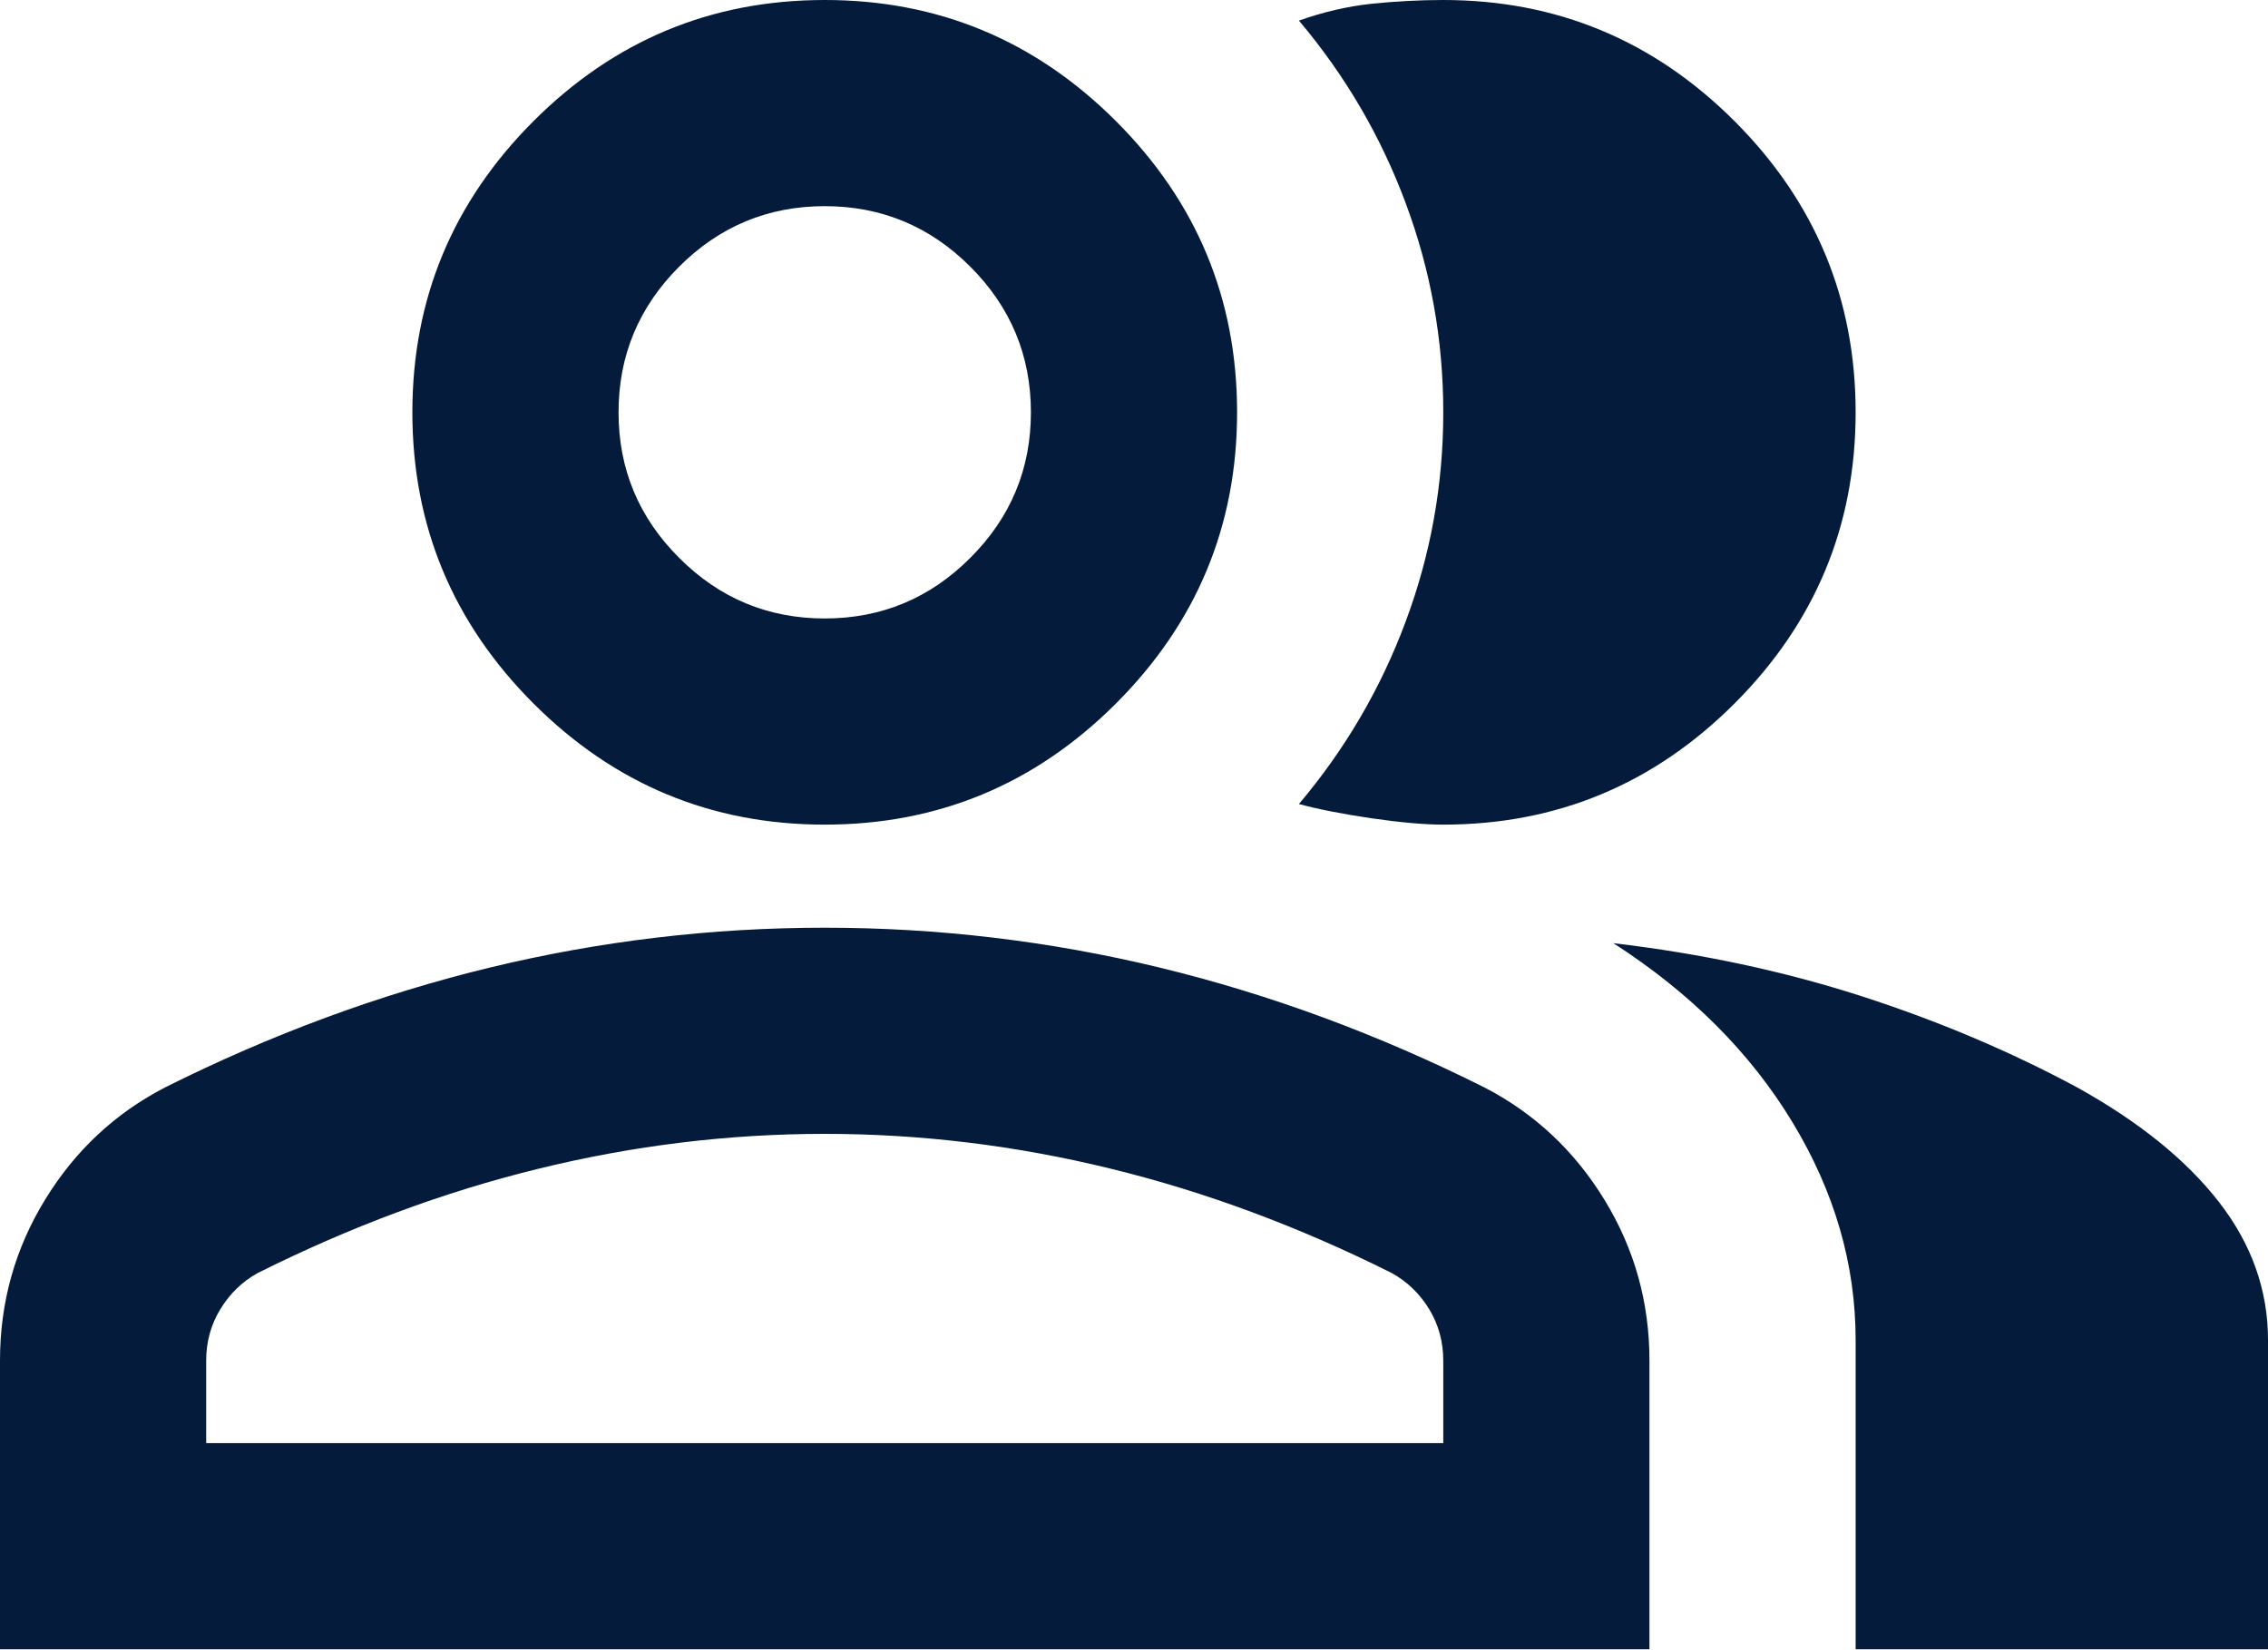
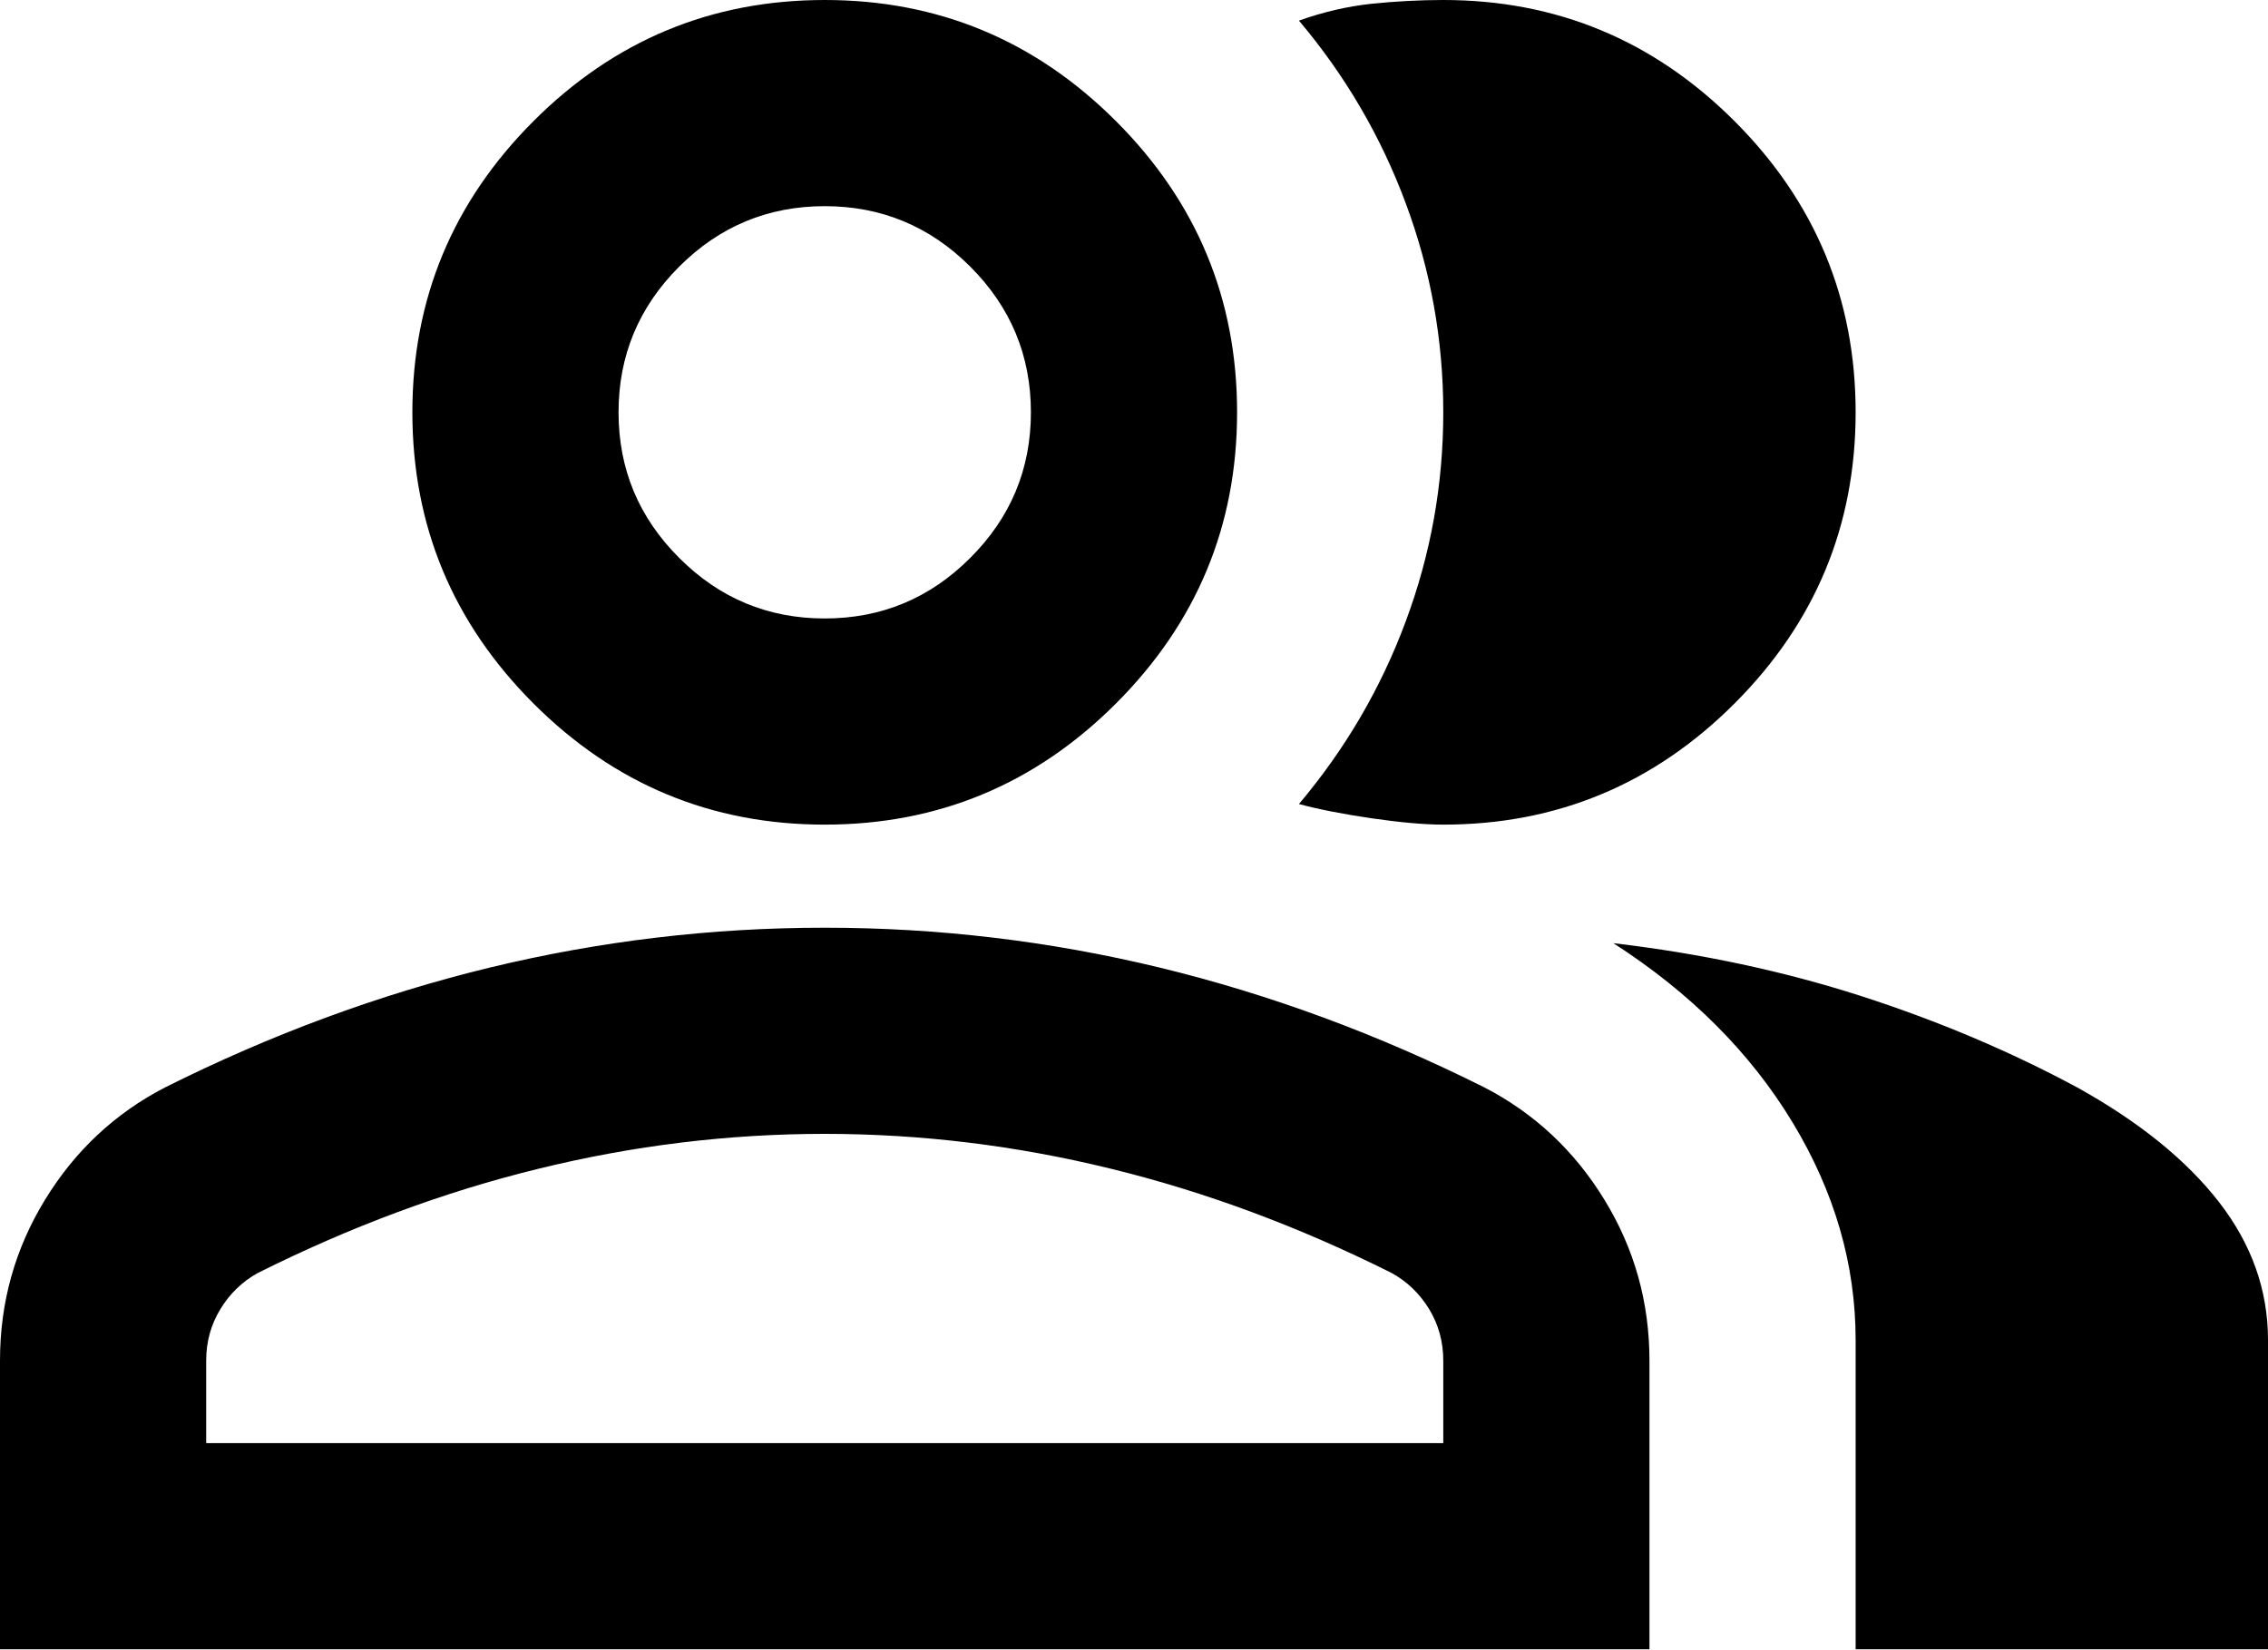
<svg xmlns="http://www.w3.org/2000/svg" width="22" height="16" viewBox="0 0 22 16" fill="none">
-   <path d="M0 16V13.2C0 12.633 0.146 12.113 0.438 11.637C0.729 11.162 1.117 10.8 1.6 10.55C2.633 10.033 3.683 9.646 4.75 9.387C5.817 9.129 6.9 9 8 9C9.1 9 10.183 9.129 11.25 9.387C12.317 9.646 13.367 10.033 14.4 10.55C14.883 10.8 15.271 11.162 15.562 11.637C15.854 12.113 16 12.633 16 13.2V16H0ZM18 16V13C18 12.267 17.796 11.562 17.387 10.887C16.979 10.213 16.4 9.633 15.65 9.15C16.5 9.25 17.3 9.421 18.05 9.662C18.8 9.904 19.5 10.2 20.15 10.55C20.75 10.883 21.208 11.254 21.525 11.662C21.842 12.071 22 12.517 22 13V16H18ZM8 8C6.9 8 5.958 7.608 5.175 6.825C4.392 6.042 4 5.1 4 4C4 2.9 4.392 1.958 5.175 1.175C5.958 0.392 6.9 0 8 0C9.1 0 10.042 0.392 10.825 1.175C11.608 1.958 12 2.9 12 4C12 5.1 11.608 6.042 10.825 6.825C10.042 7.608 9.1 8 8 8ZM18 4C18 5.1 17.608 6.042 16.825 6.825C16.042 7.608 15.1 8 14 8C13.817 8 13.583 7.979 13.3 7.938C13.017 7.896 12.783 7.85 12.6 7.8C13.05 7.267 13.396 6.675 13.637 6.025C13.879 5.375 14 4.7 14 4C14 3.3 13.879 2.625 13.637 1.975C13.396 1.325 13.05 0.733 12.6 0.2C12.833 0.117 13.067 0.062 13.3 0.037C13.533 0.013 13.767 0 14 0C15.1 0 16.042 0.392 16.825 1.175C17.608 1.958 18 2.9 18 4ZM2 14H14V13.2C14 13.017 13.954 12.85 13.863 12.7C13.771 12.55 13.65 12.433 13.5 12.35C12.6 11.9 11.692 11.562 10.775 11.338C9.858 11.113 8.933 11 8 11C7.067 11 6.142 11.113 5.225 11.338C4.308 11.562 3.4 11.9 2.5 12.35C2.35 12.433 2.229 12.55 2.138 12.7C2.046 12.85 2 13.017 2 13.2V14ZM8 6C8.55 6 9.021 5.804 9.412 5.412C9.804 5.021 10 4.55 10 4C10 3.45 9.804 2.979 9.412 2.587C9.021 2.196 8.55 2 8 2C7.45 2 6.979 2.196 6.588 2.587C6.196 2.979 6 3.45 6 4C6 4.55 6.196 5.021 6.588 5.412C6.979 5.804 7.45 6 8 6Z" fill="#041B3C" />
+   <path d="M0 16V13.2C0 12.633 0.146 12.113 0.438 11.637C0.729 11.162 1.117 10.8 1.6 10.55C2.633 10.033 3.683 9.646 4.75 9.387C5.817 9.129 6.9 9 8 9C9.1 9 10.183 9.129 11.25 9.387C12.317 9.646 13.367 10.033 14.4 10.55C14.883 10.8 15.271 11.162 15.562 11.637C15.854 12.113 16 12.633 16 13.2V16H0ZM18 16V13C18 12.267 17.796 11.562 17.387 10.887C16.979 10.213 16.4 9.633 15.65 9.15C16.5 9.25 17.3 9.421 18.05 9.662C18.8 9.904 19.5 10.2 20.15 10.55C20.75 10.883 21.208 11.254 21.525 11.662C21.842 12.071 22 12.517 22 13V16H18ZM8 8C6.9 8 5.958 7.608 5.175 6.825C4.392 6.042 4 5.1 4 4C4 2.9 4.392 1.958 5.175 1.175C5.958 0.392 6.9 0 8 0C9.1 0 10.042 0.392 10.825 1.175C11.608 1.958 12 2.9 12 4C12 5.1 11.608 6.042 10.825 6.825C10.042 7.608 9.1 8 8 8ZM18 4C18 5.1 17.608 6.042 16.825 6.825C16.042 7.608 15.1 8 14 8C13.817 8 13.583 7.979 13.3 7.938C13.017 7.896 12.783 7.85 12.6 7.8C13.05 7.267 13.396 6.675 13.637 6.025C13.879 5.375 14 4.7 14 4C14 3.3 13.879 2.625 13.637 1.975C13.396 1.325 13.05 0.733 12.6 0.2C12.833 0.117 13.067 0.062 13.3 0.037C13.533 0.013 13.767 0 14 0C15.1 0 16.042 0.392 16.825 1.175C17.608 1.958 18 2.9 18 4ZM2 14H14V13.2C14 13.017 13.954 12.85 13.863 12.7C13.771 12.55 13.65 12.433 13.5 12.35C12.6 11.9 11.692 11.562 10.775 11.338C9.858 11.113 8.933 11 8 11C7.067 11 6.142 11.113 5.225 11.338C4.308 11.562 3.4 11.9 2.5 12.35C2.35 12.433 2.229 12.55 2.138 12.7C2.046 12.85 2 13.017 2 13.2V14ZM8 6C8.55 6 9.021 5.804 9.412 5.412C9.804 5.021 10 4.55 10 4C10 3.45 9.804 2.979 9.412 2.587C9.021 2.196 8.55 2 8 2C7.45 2 6.979 2.196 6.588 2.587C6.196 2.979 6 3.45 6 4C6 4.55 6.196 5.021 6.588 5.412C6.979 5.804 7.45 6 8 6Z" fill="currentColor" />
</svg>
